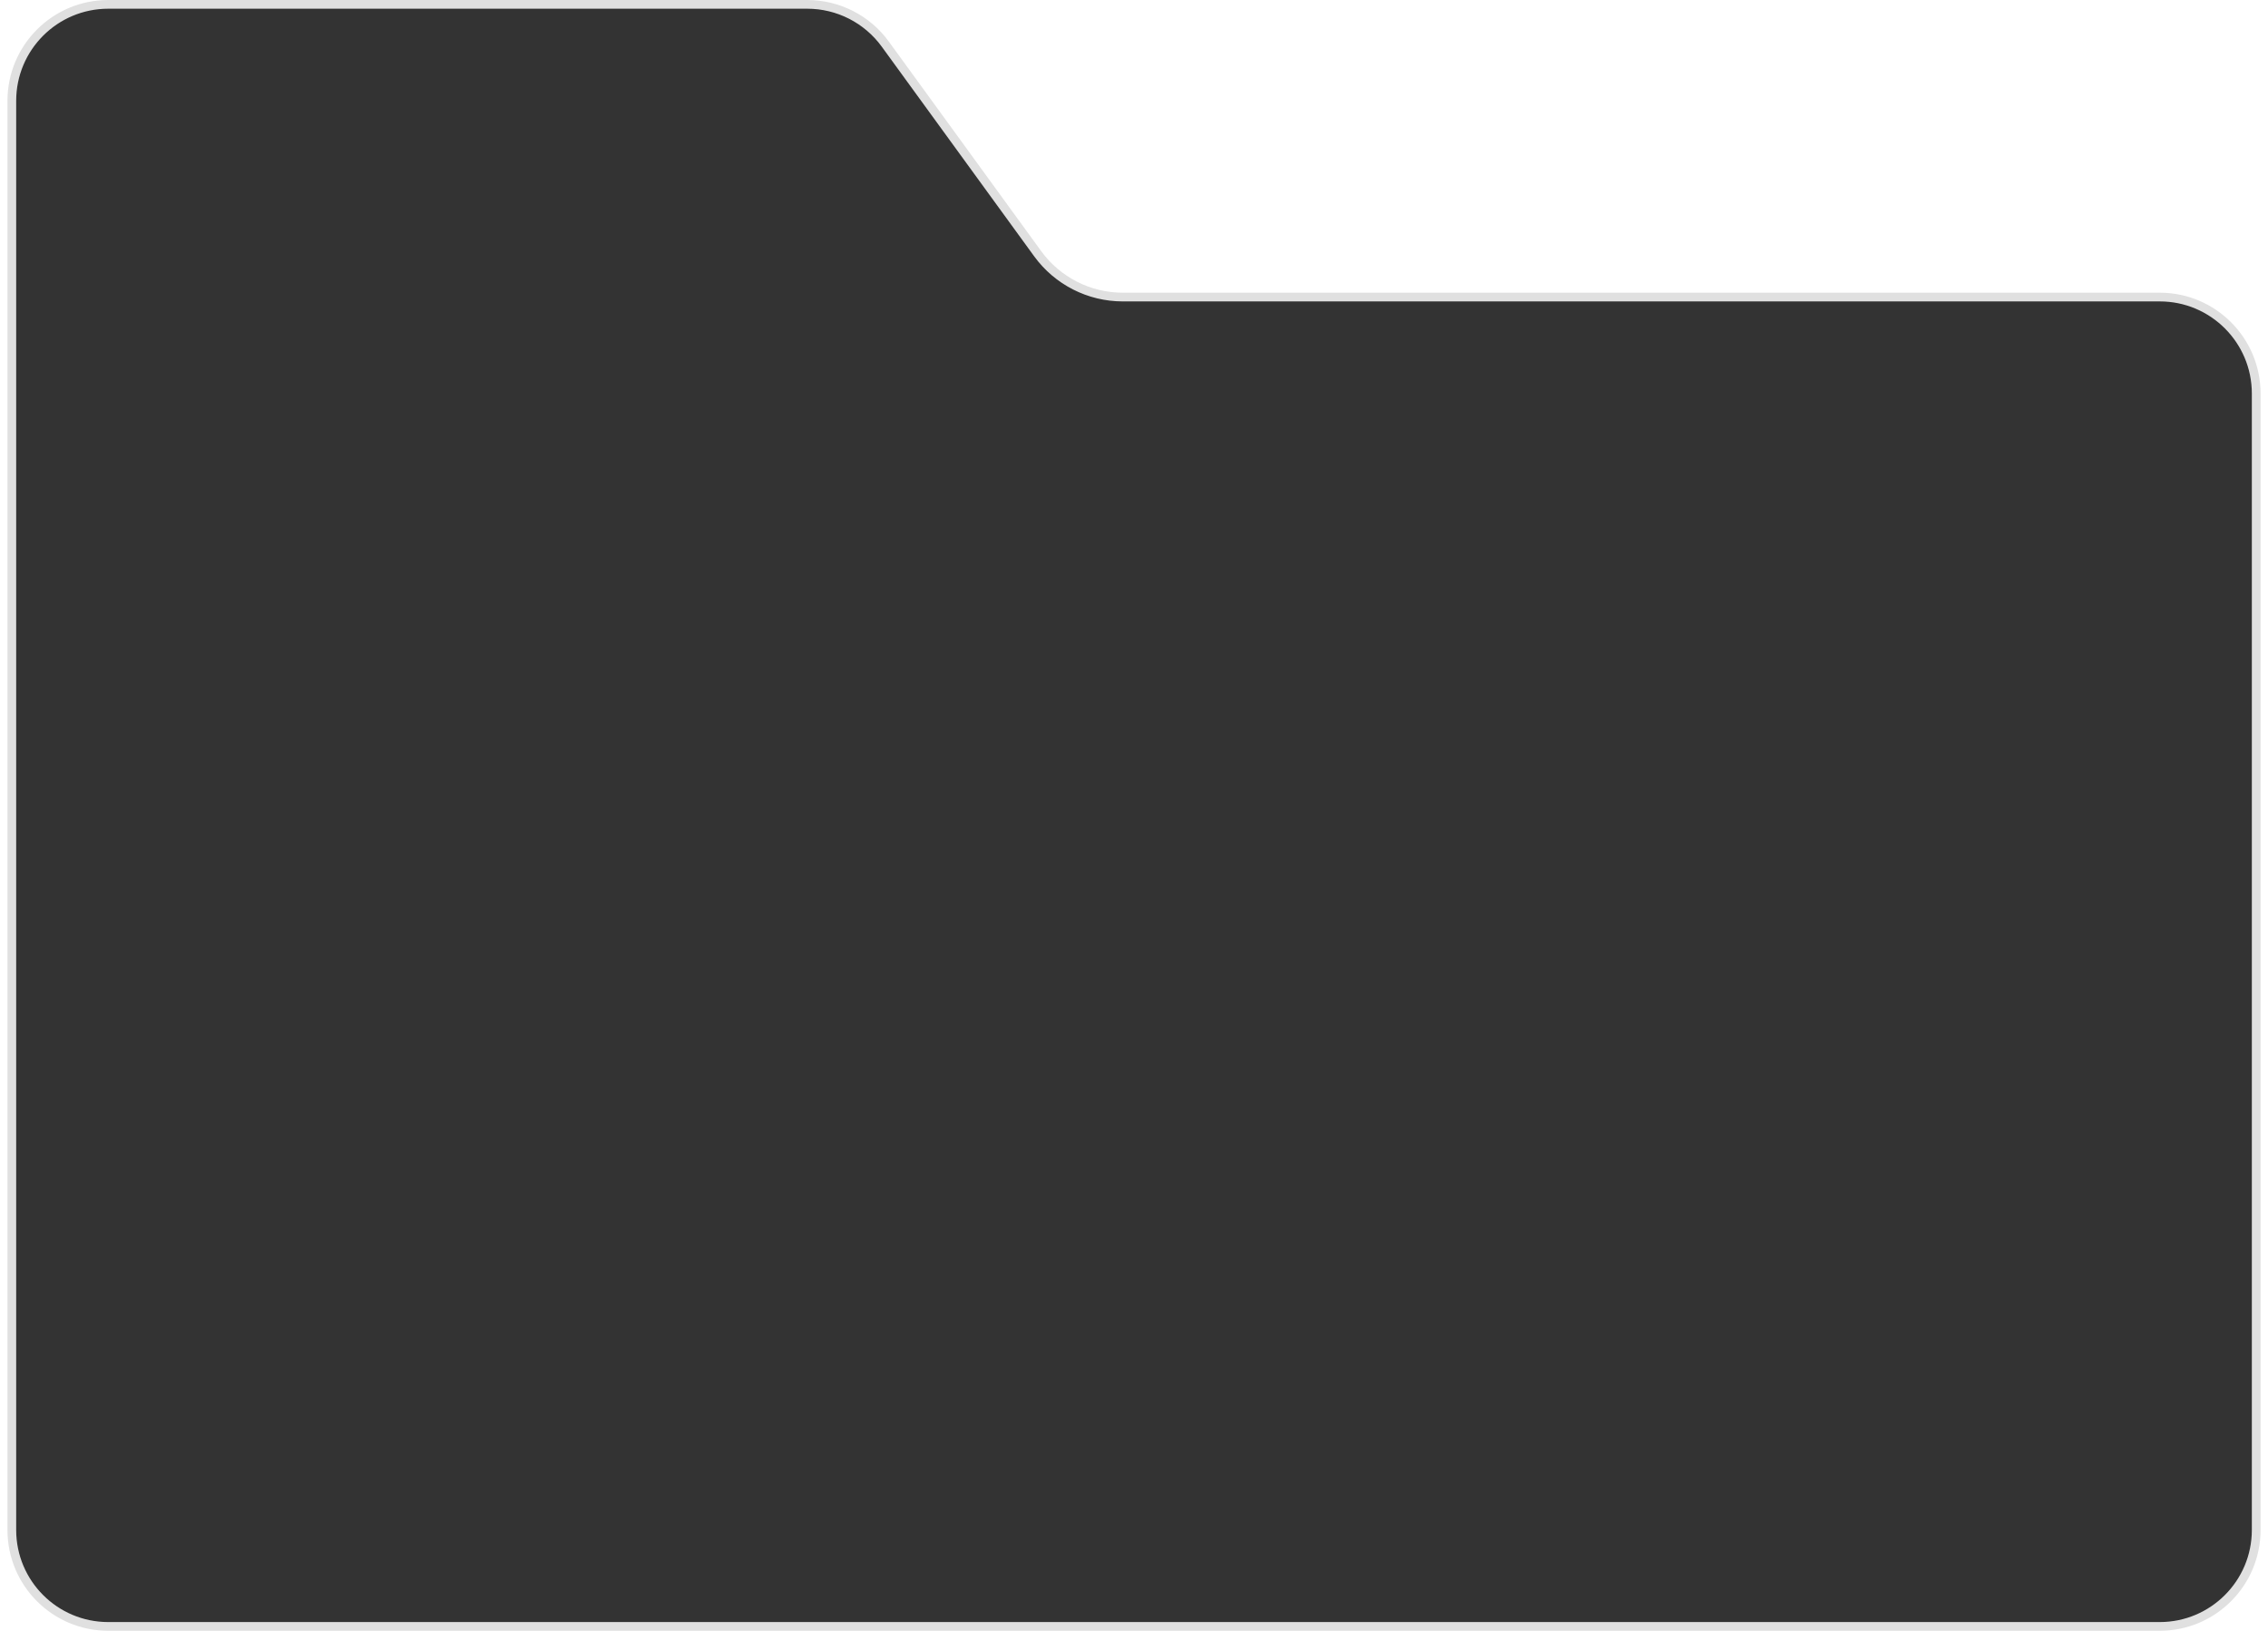
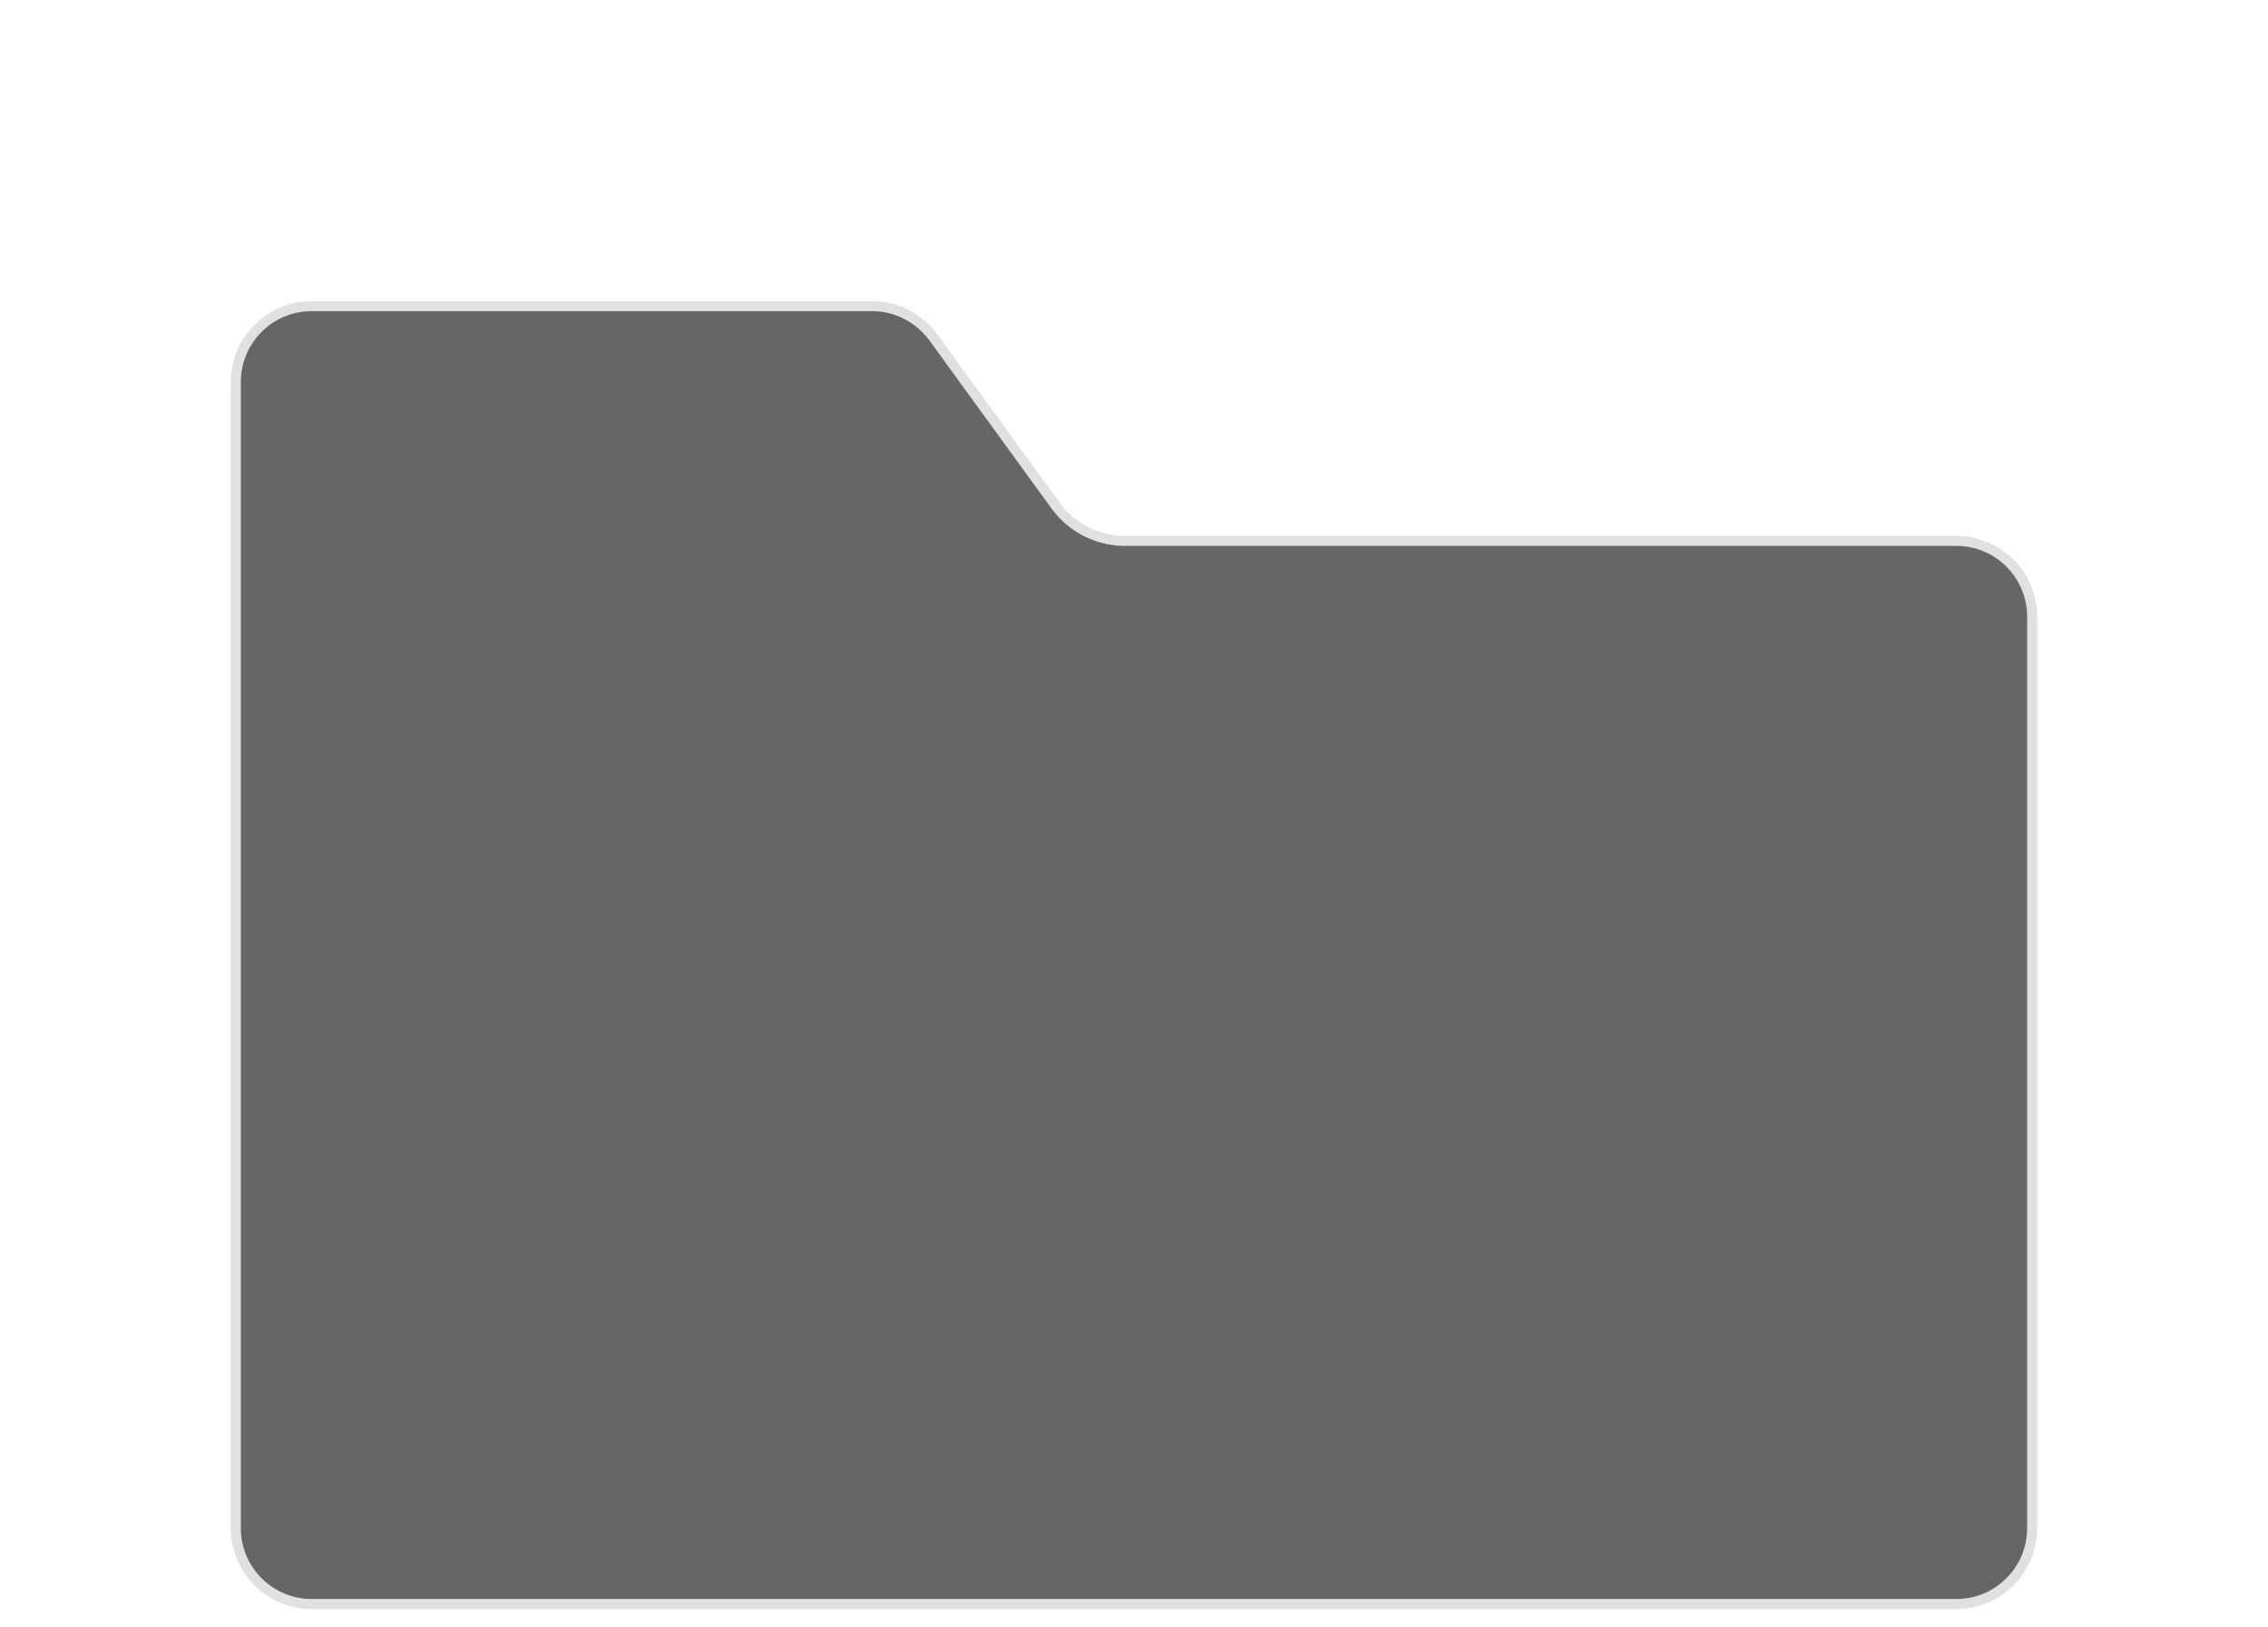
- <svg xmlns="http://www.w3.org/2000/svg" width="89" height="64" viewBox="0 0 89 64" fill="none">
-   <path d="M0.464 3.956C0.464 1.866 2.158 0.171 4.249 0.171H31.678C32.89 0.171 34.028 0.751 34.74 1.731L40.721 9.958C41.498 11.026 42.739 11.658 44.059 11.658H84.751C86.842 11.658 88.537 13.353 88.537 15.444V60.044C88.537 62.134 86.842 63.829 84.751 63.829H4.249C2.158 63.829 0.464 62.134 0.464 60.044V3.956Z" fill="#333333" stroke="#E0E0E0" stroke-width="0.342" />
+ <svg xmlns="http://www.w3.org/2000/svg" width="113" height="81" viewBox="0 0 113 81" fill="none">
+   <path d="M101.25 30.721V76.12C101.25 78.206 99.559 79.898 97.473 79.898H15.527C13.441 79.898 11.75 78.206 11.75 76.12V19.027C11.75 16.941 13.441 15.25 15.527 15.25H43.449C44.657 15.25 45.793 15.829 46.504 16.806L52.592 25.181C53.396 26.288 54.683 26.943 56.051 26.943H97.473C99.559 26.943 101.25 28.634 101.25 30.721Z" fill="#666666" stroke="#E0E0E0" stroke-width="0.5" />
</svg>
